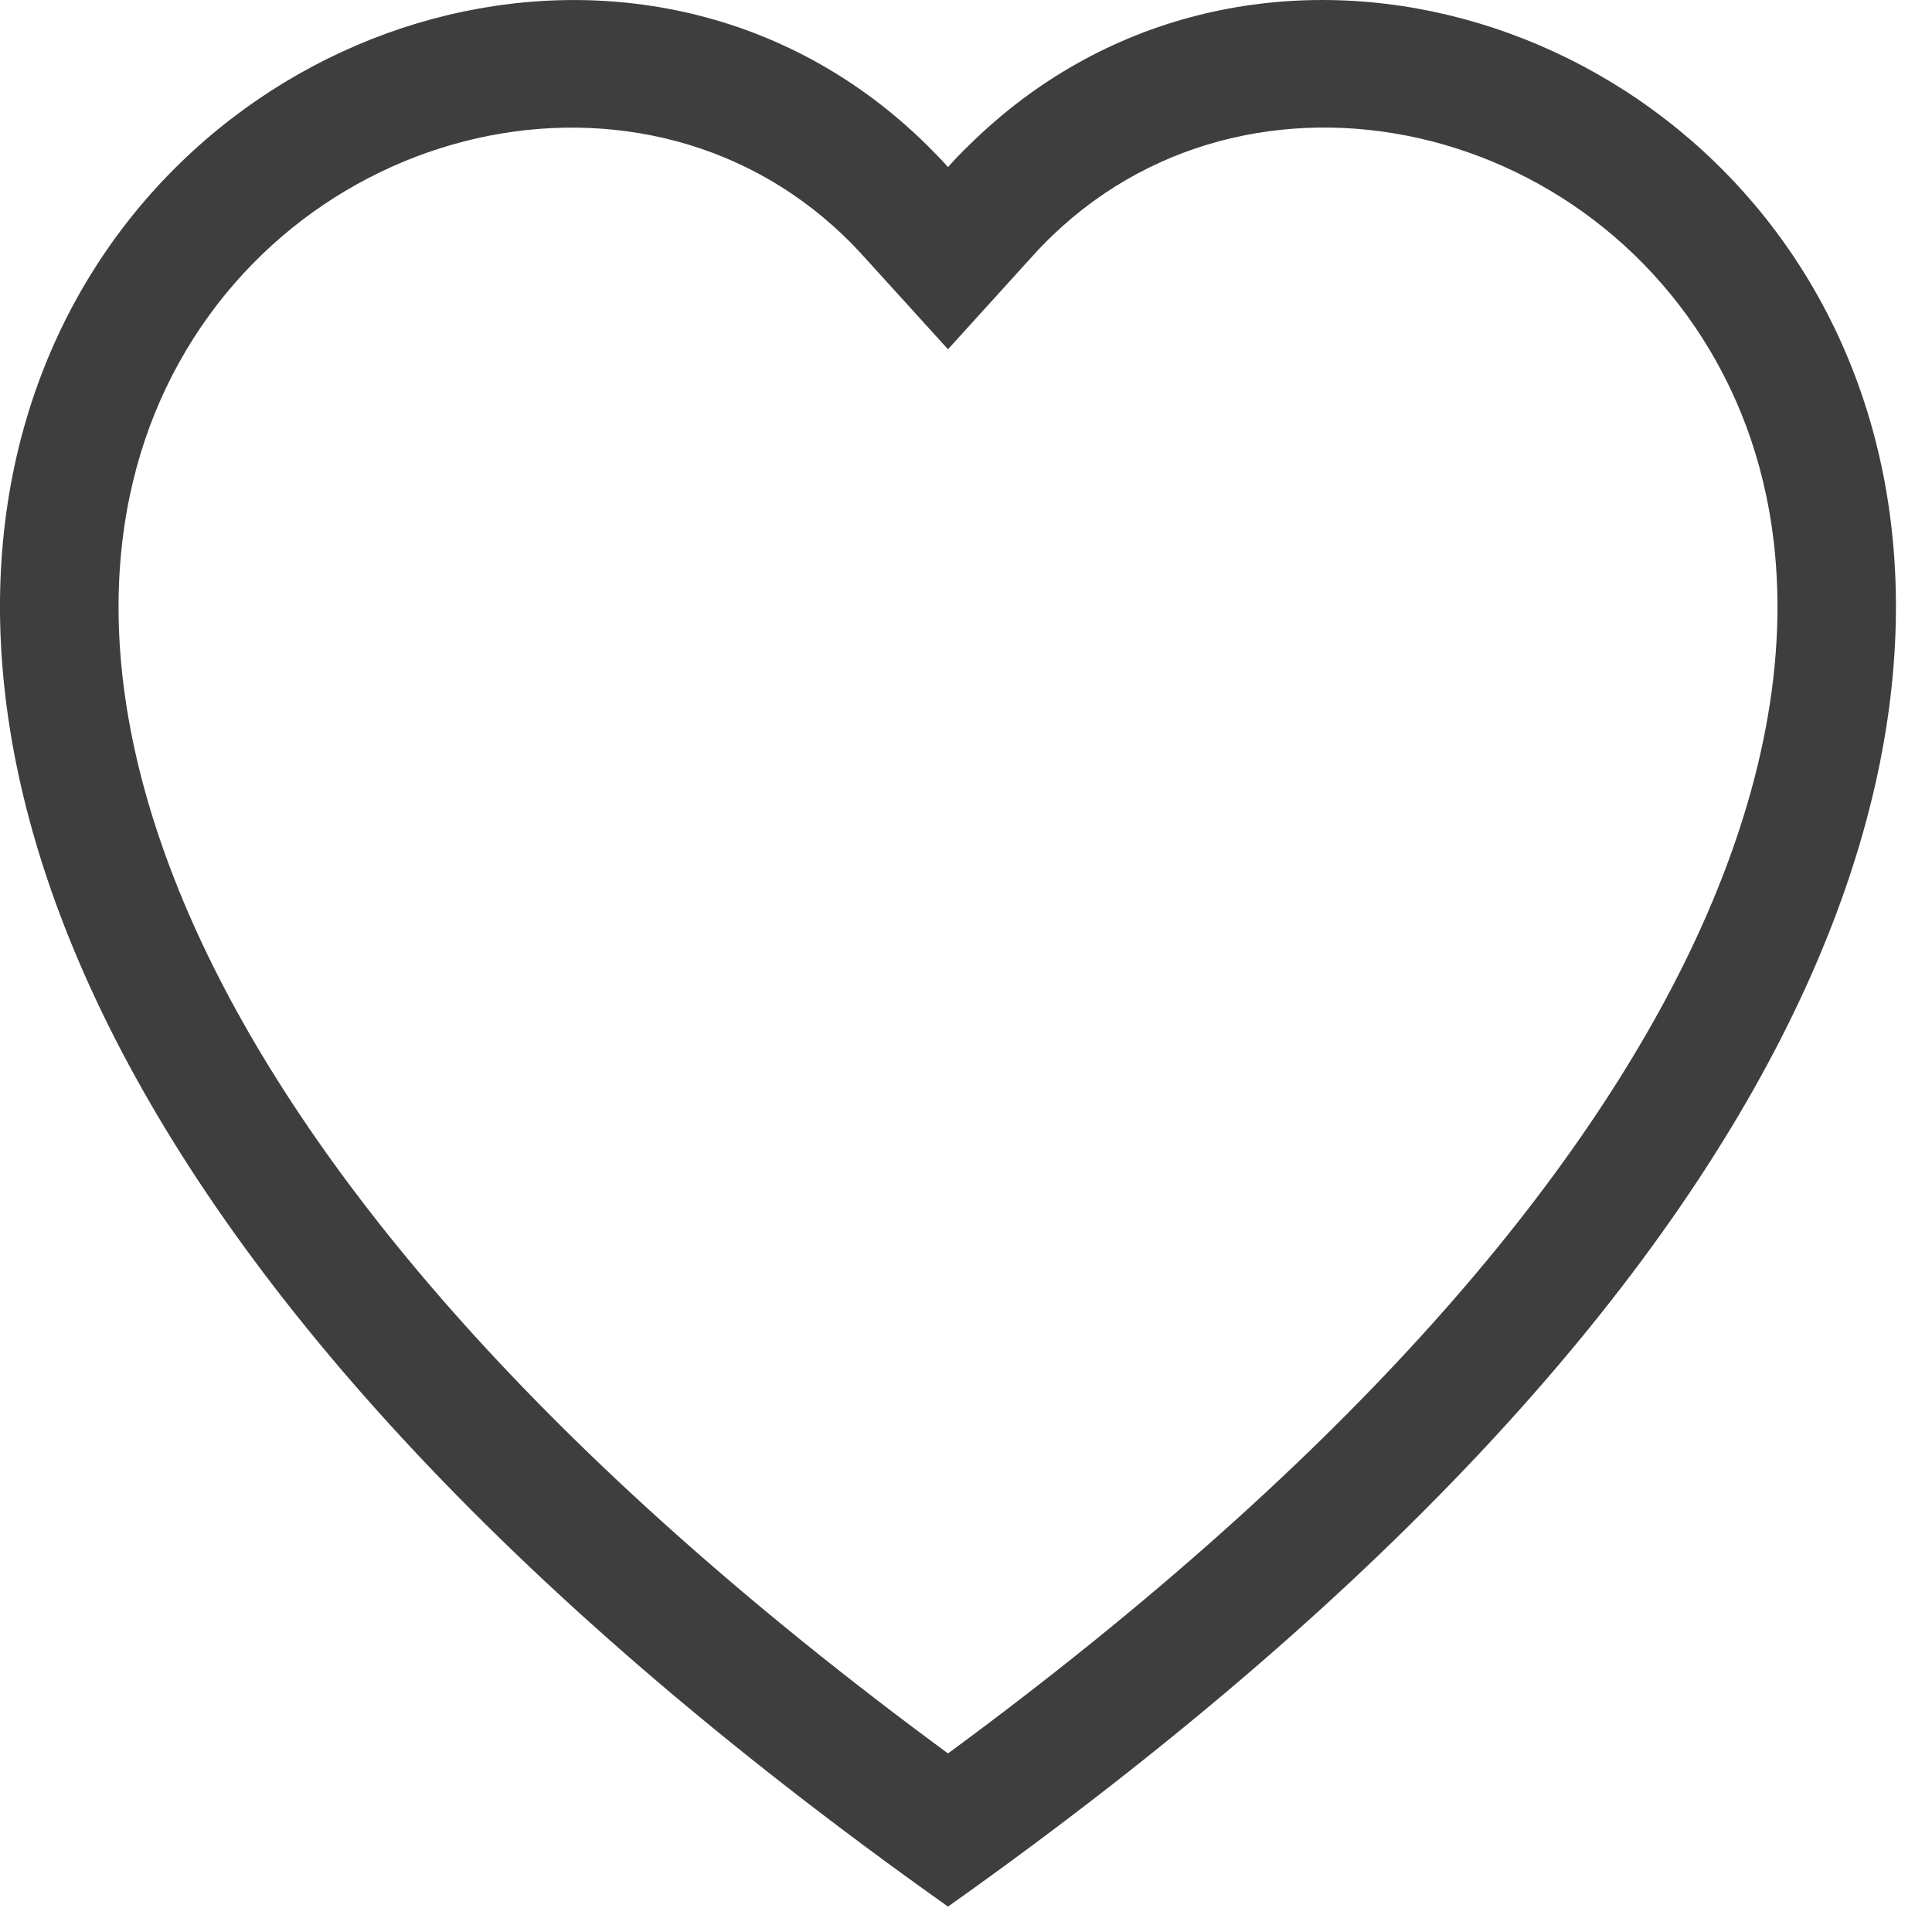
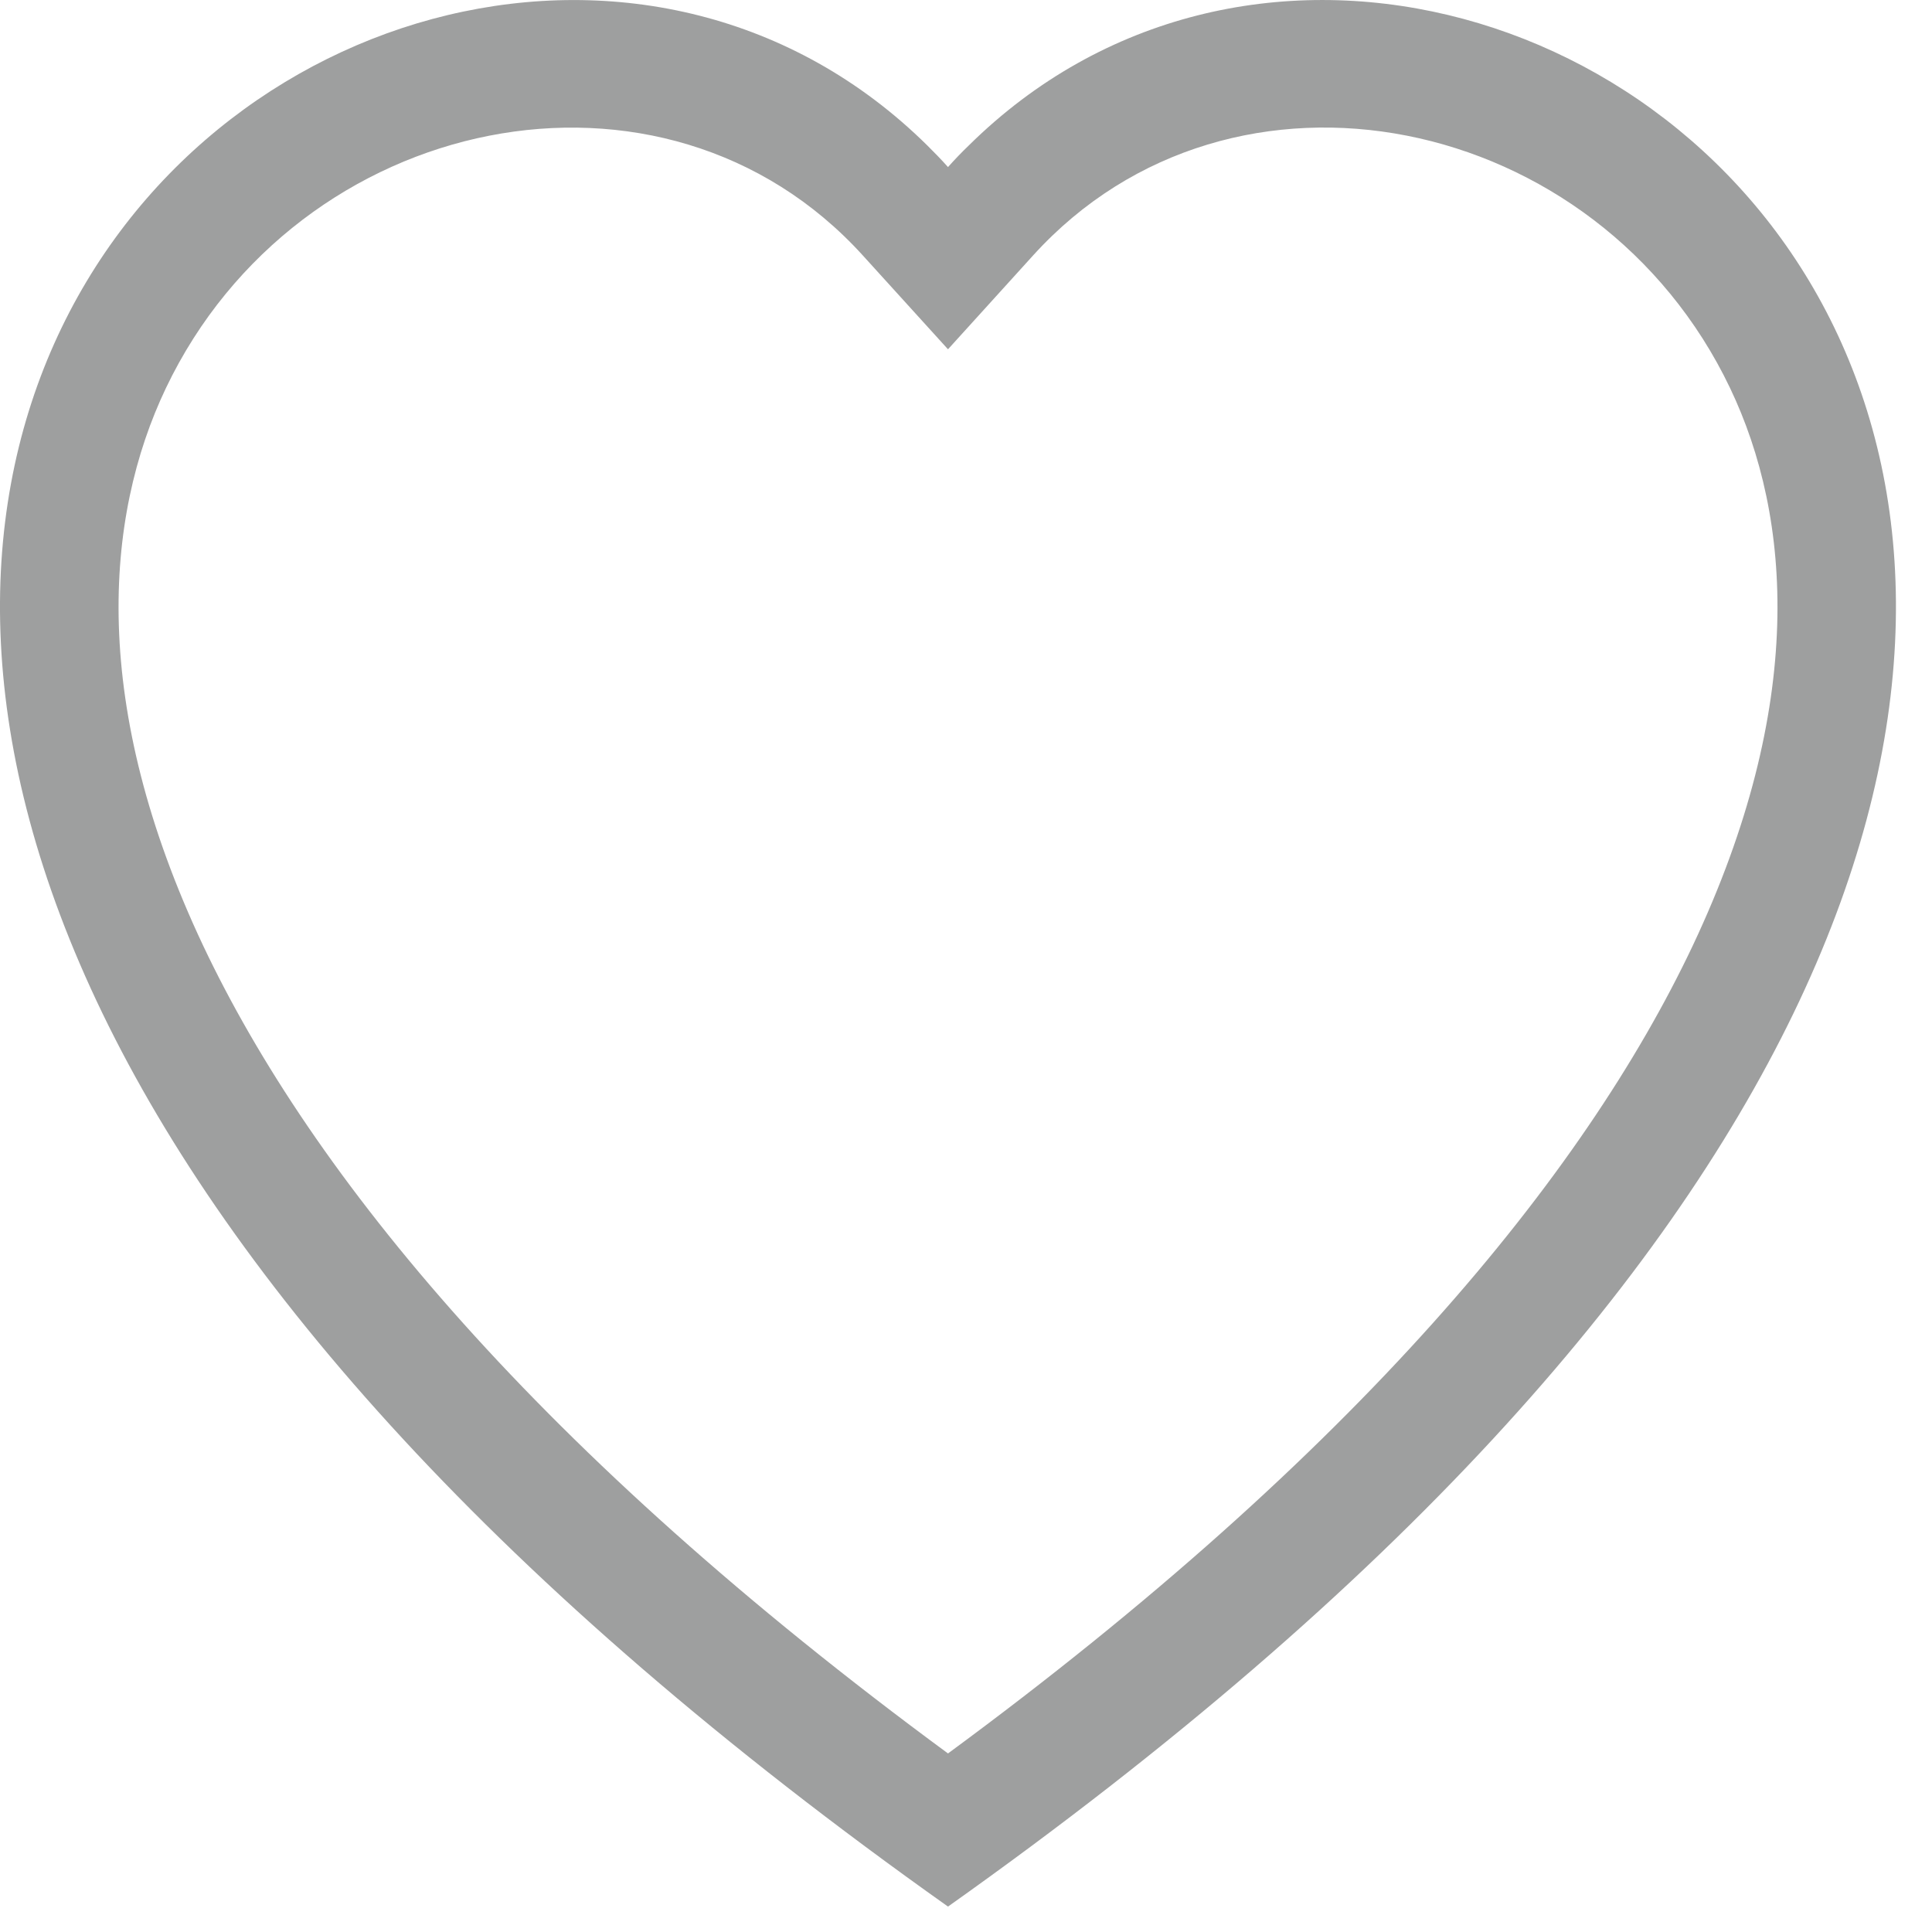
<svg xmlns="http://www.w3.org/2000/svg" width="19" height="19" viewBox="0 0 19 19" fill="none">
-   <path d="M9.323 3.435L8.487 2.514C6.526 0.351 2.93 1.098 1.632 3.816C1.022 5.095 0.885 6.941 1.997 9.298C3.07 11.566 5.3 14.284 9.323 17.244C13.346 14.284 15.575 11.566 16.648 9.298C17.761 6.94 17.625 5.095 17.014 3.816C15.716 1.098 12.12 0.35 10.159 2.513L9.323 3.435ZM9.323 18.75C-8.546 6.085 3.821 -3.8 9.118 1.429C9.188 1.498 9.257 1.569 9.323 1.643C9.389 1.569 9.457 1.498 9.528 1.43C14.823 -3.802 27.192 6.084 9.323 18.75Z" fill="#3E3E3E" />
+   <path d="M9.323 3.435L8.487 2.514C6.526 0.351 2.93 1.098 1.632 3.816C1.022 5.095 0.885 6.941 1.997 9.298C3.07 11.566 5.3 14.284 9.323 17.244C13.346 14.284 15.575 11.566 16.648 9.298C17.761 6.94 17.625 5.095 17.014 3.816C15.716 1.098 12.12 0.35 10.159 2.513L9.323 3.435ZM9.323 18.75C-8.546 6.085 3.821 -3.8 9.118 1.429C9.188 1.498 9.257 1.569 9.323 1.643C9.389 1.569 9.457 1.498 9.528 1.43C14.823 -3.802 27.192 6.084 9.323 18.75Z" fill="#9E9F9F" />
</svg>
